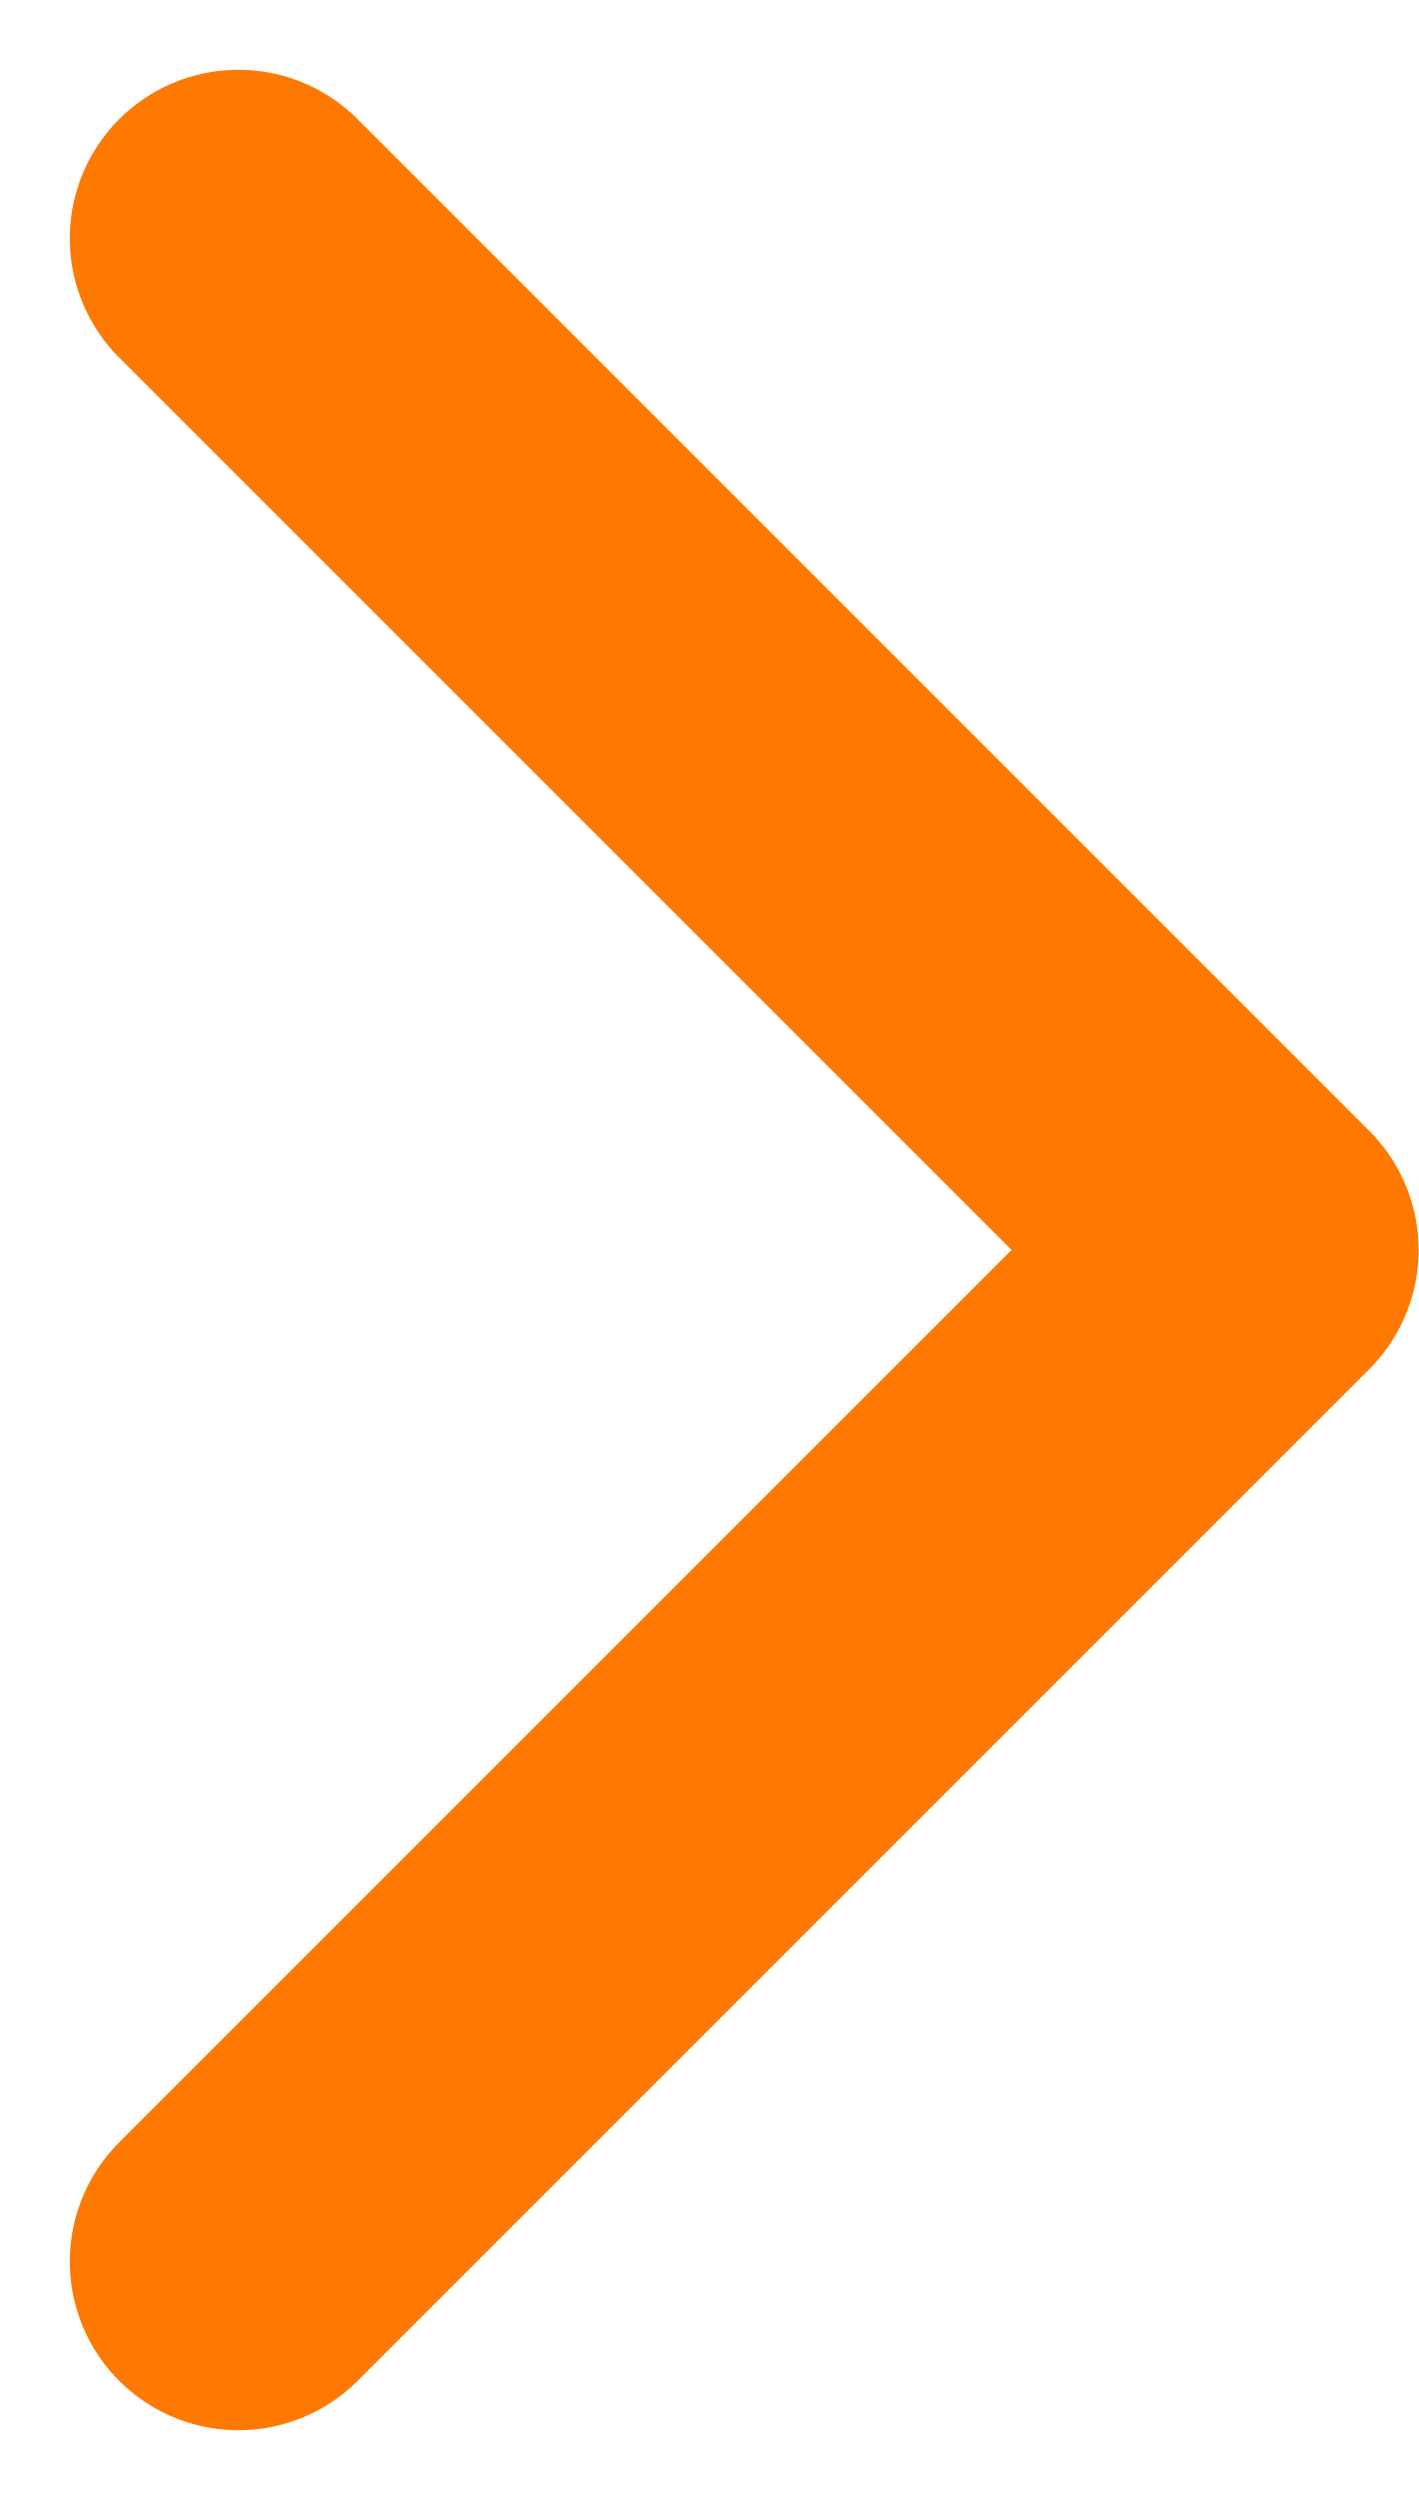
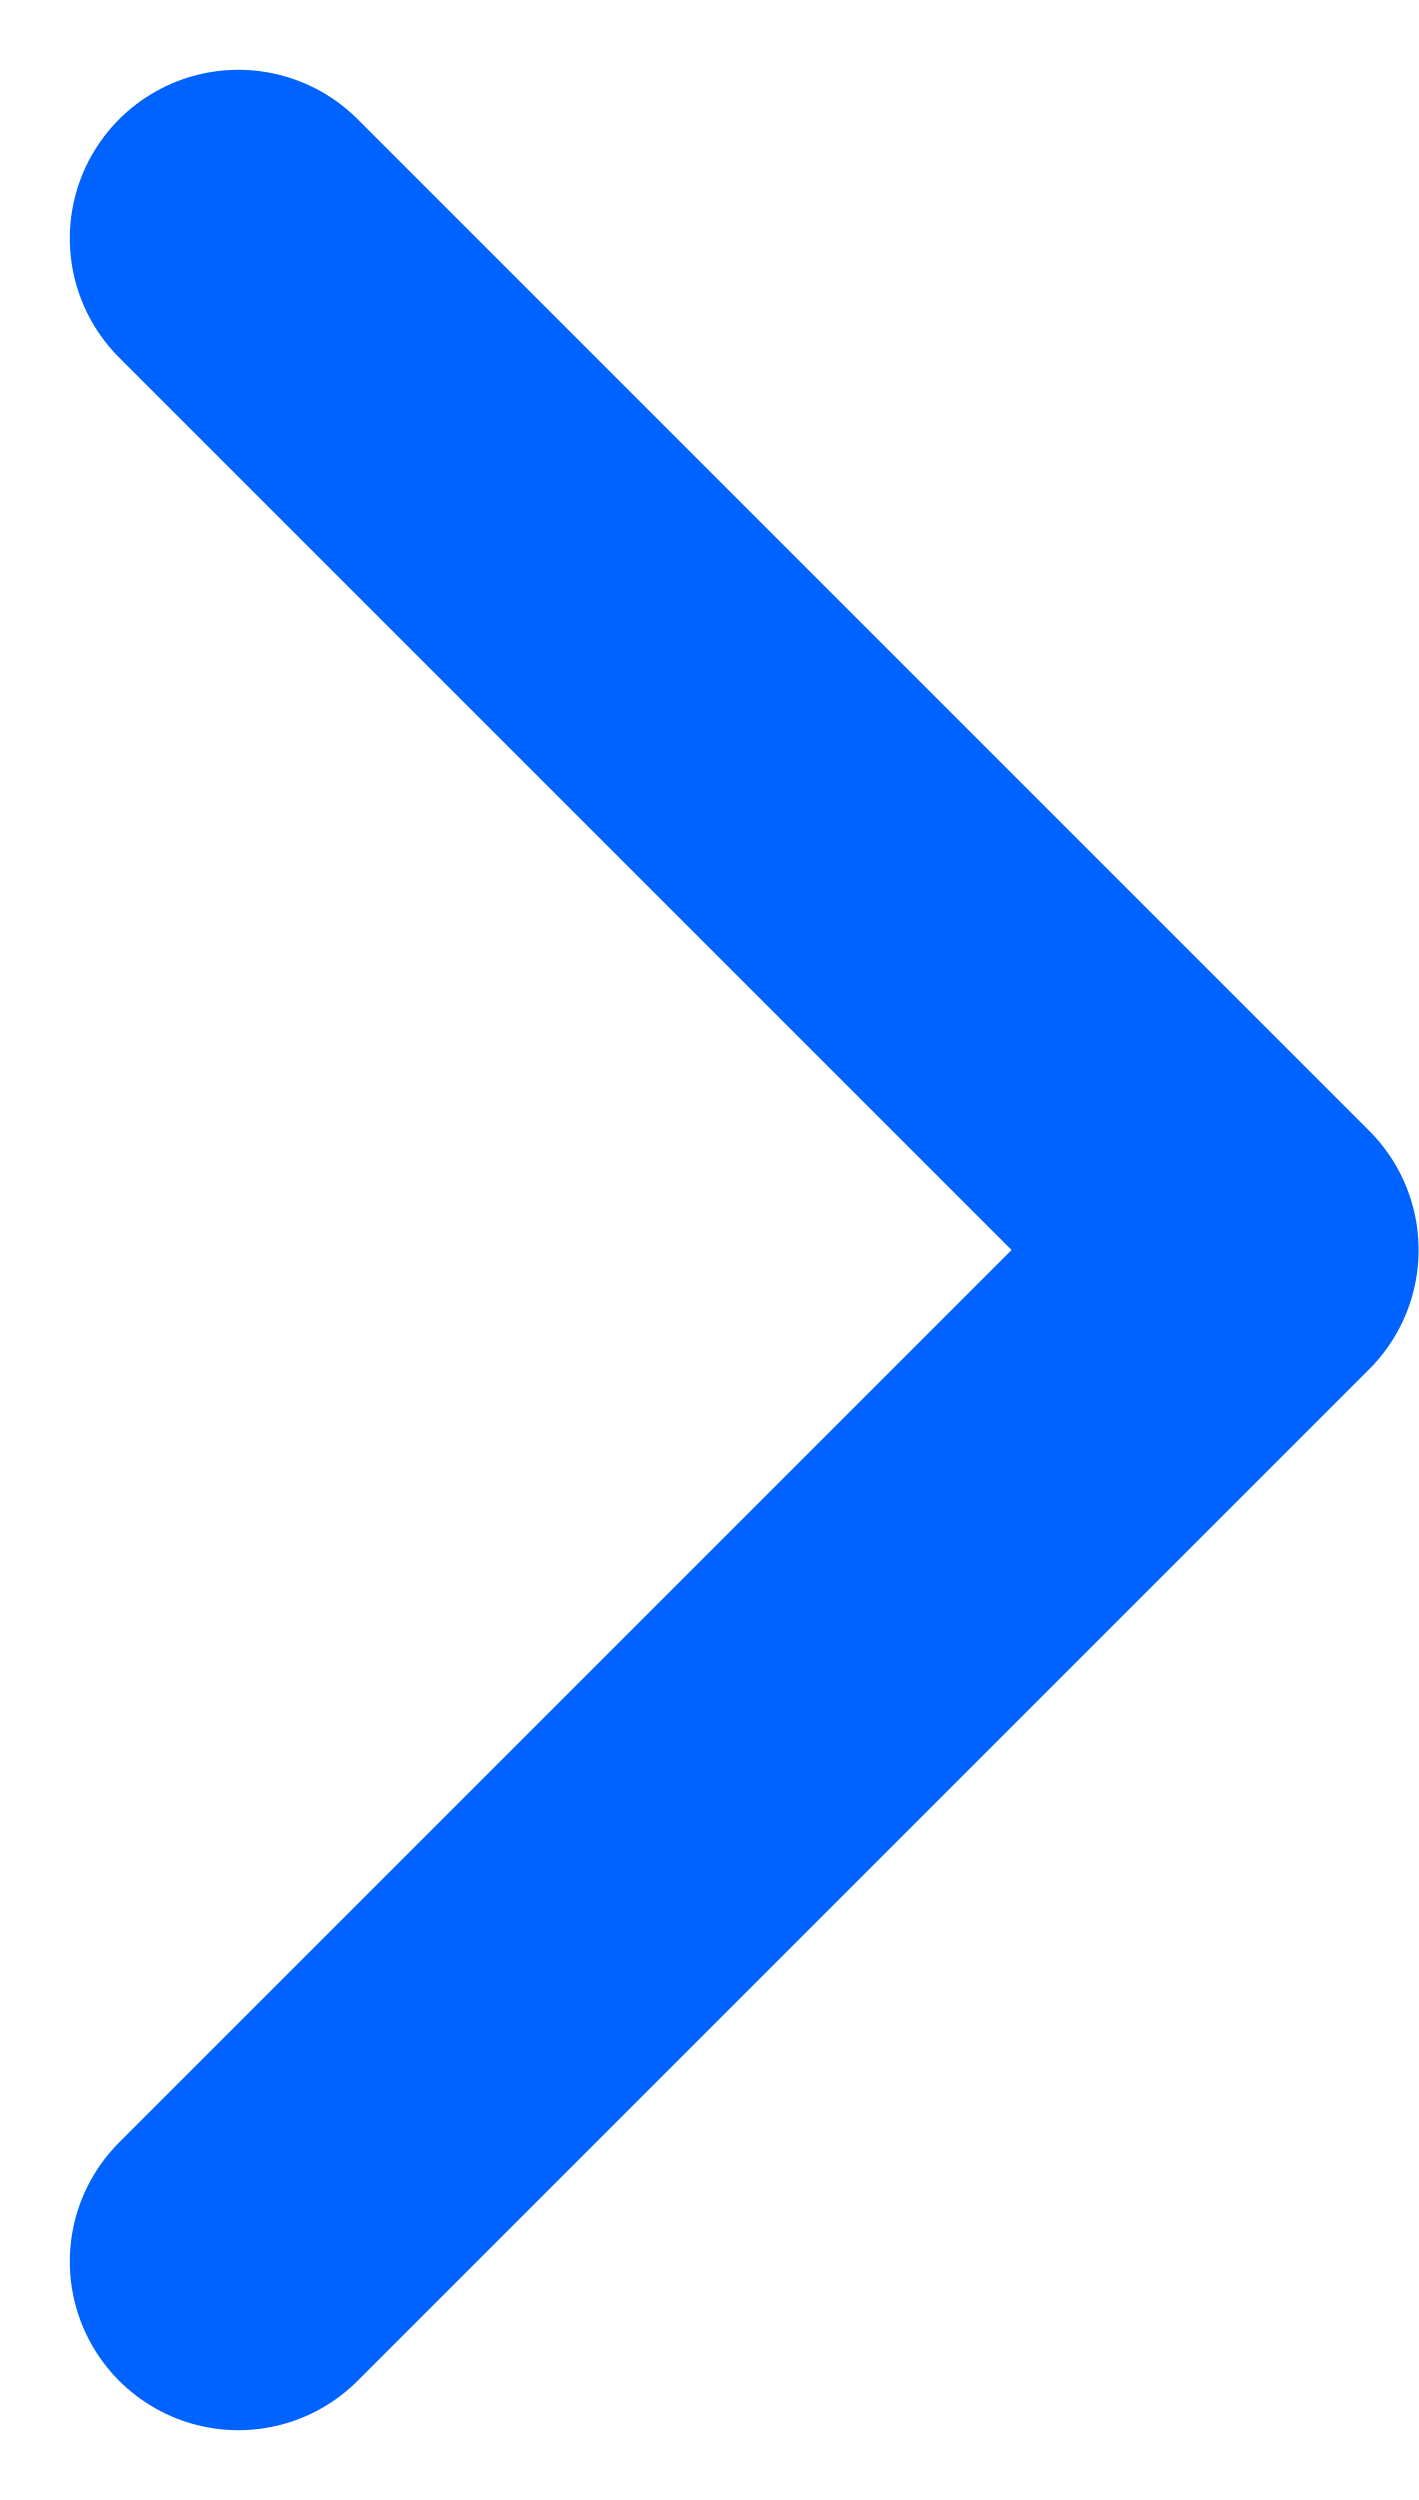
<svg xmlns="http://www.w3.org/2000/svg" width="8.414" height="14.828" viewBox="0 0 8.414 14.828">
-   <path id="Path_462" data-name="Path 462" d="M9,6l6,6L9,18" transform="translate(-7.586 -4.586)" fill="none" stroke="#ff7900" stroke-linecap="round" stroke-linejoin="round" stroke-width="2" />
+   <path id="Path_462" data-name="Path 462" d="M9,6l6,6L9,18" transform="translate(-7.586 -4.586)" fill="none" stroke="#0063FF" stroke-linecap="round" stroke-linejoin="round" stroke-width="2" />
</svg>
